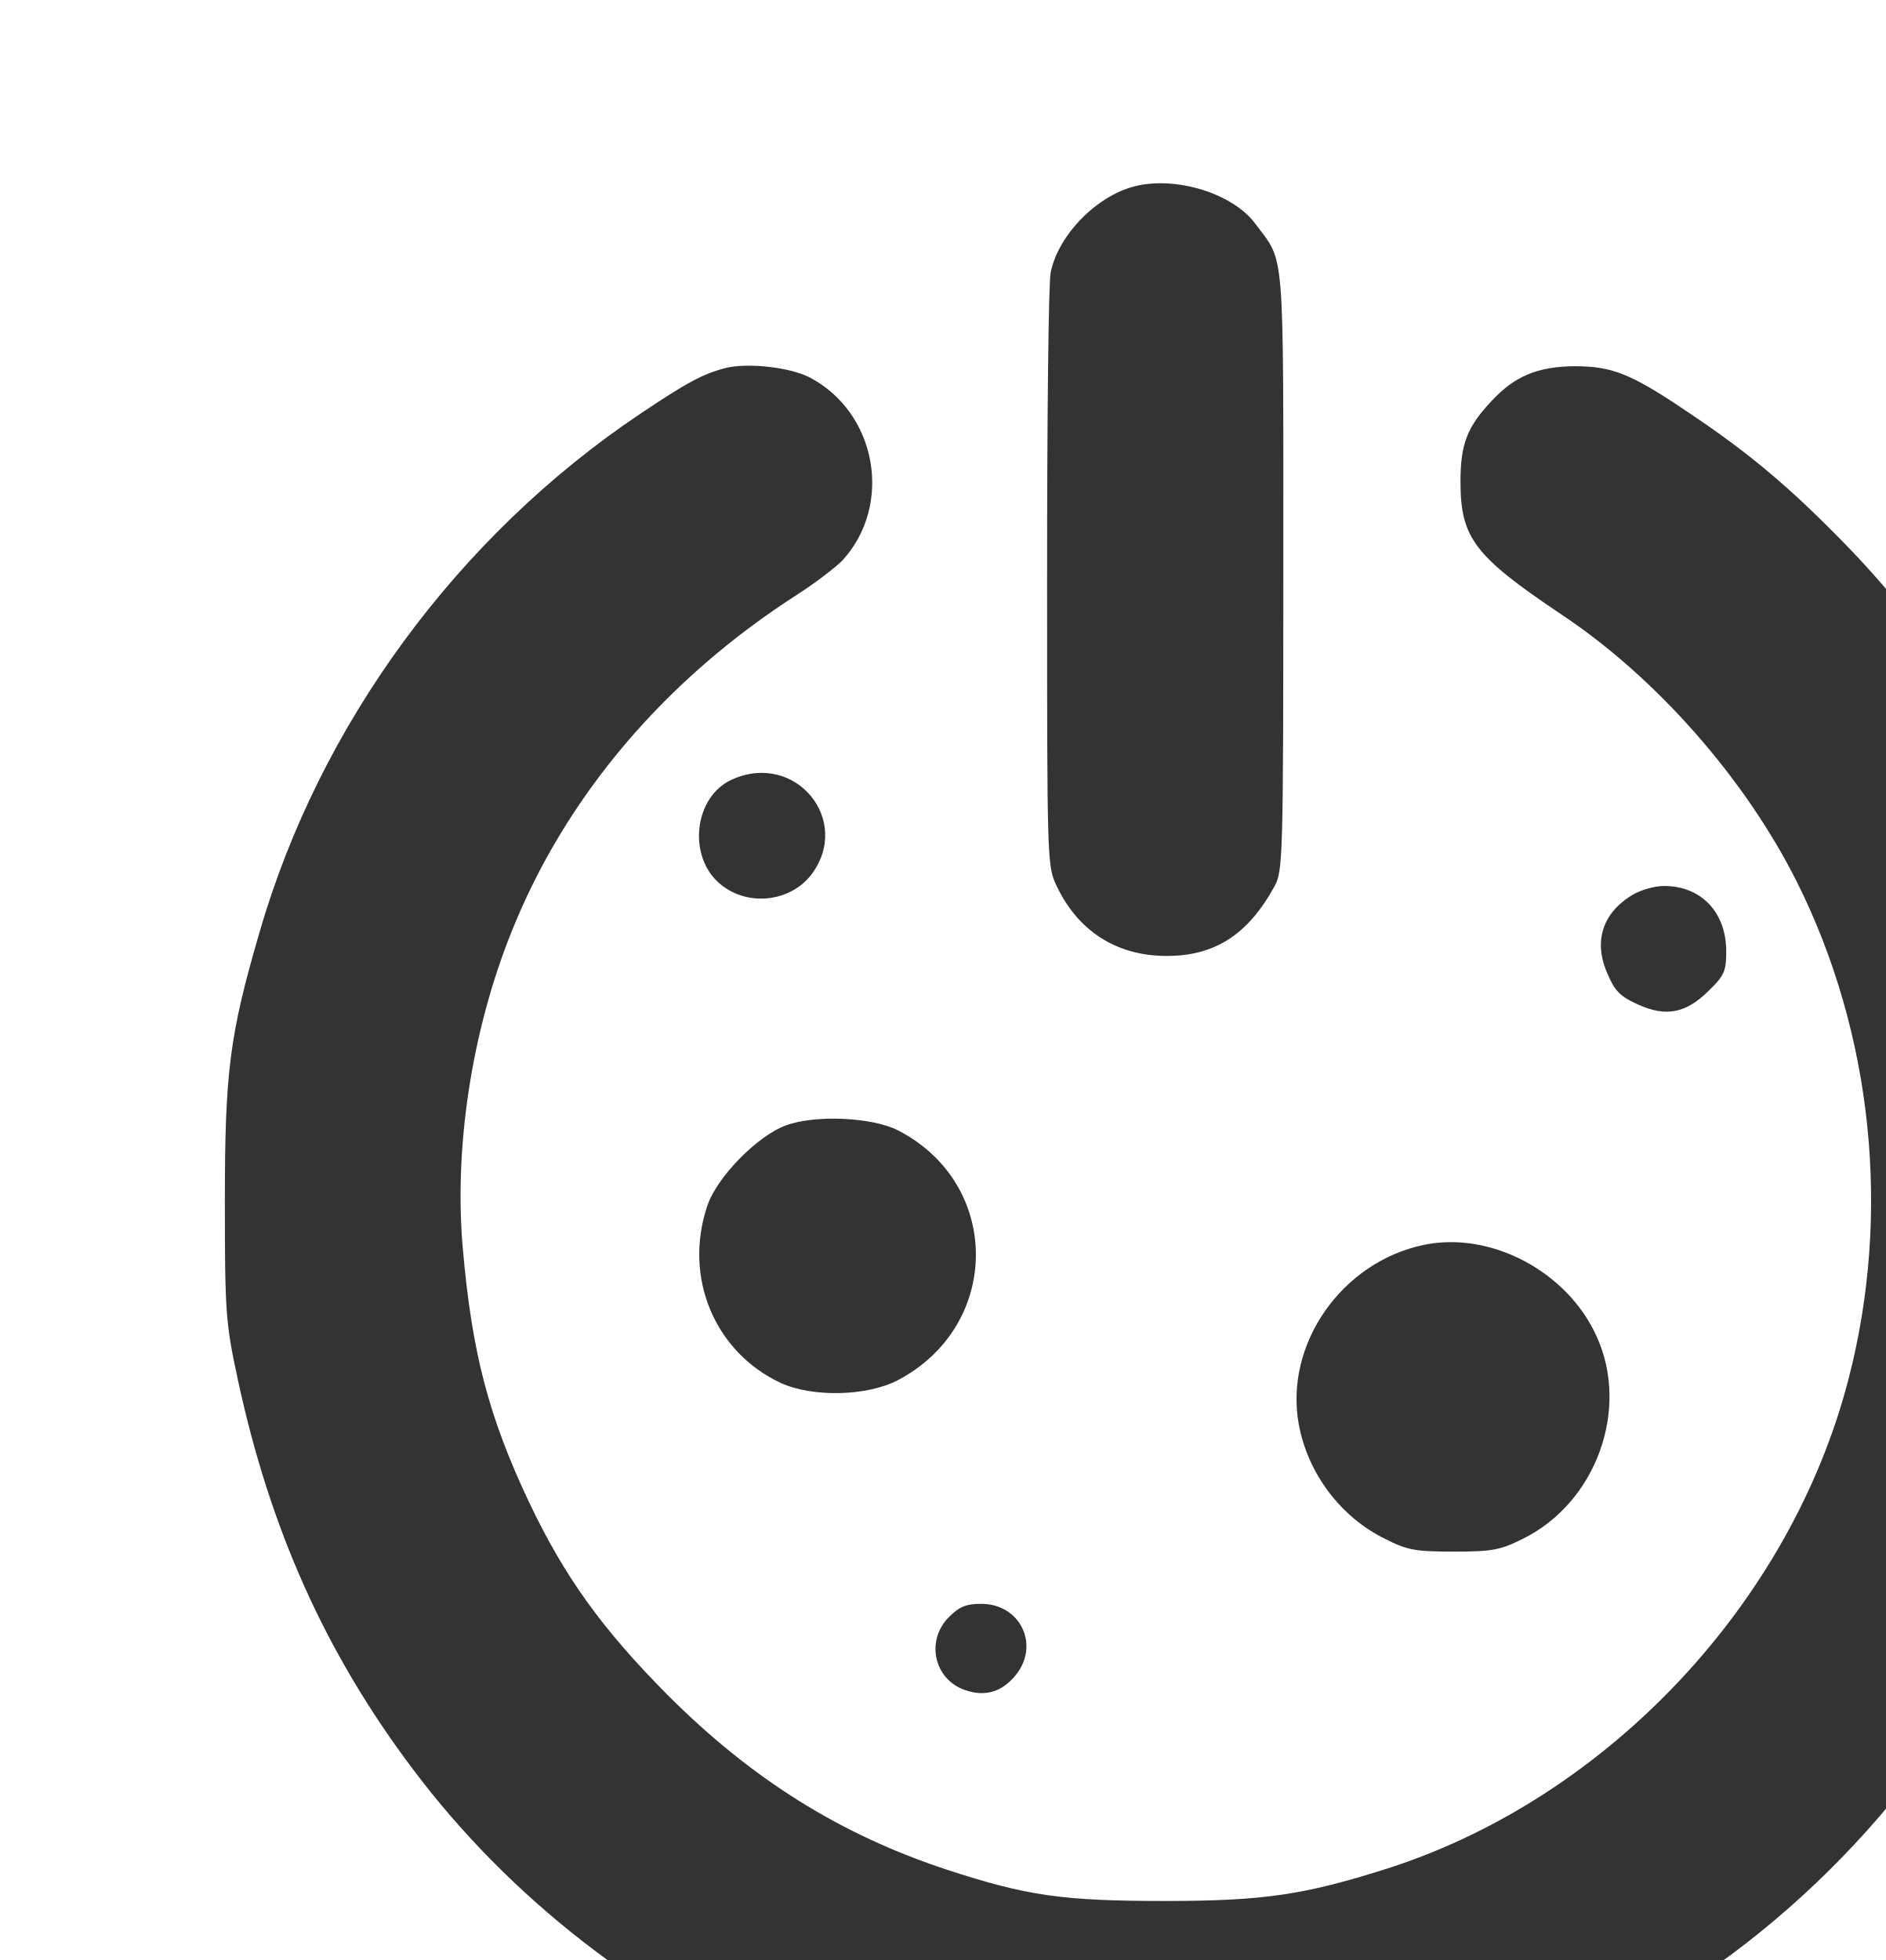
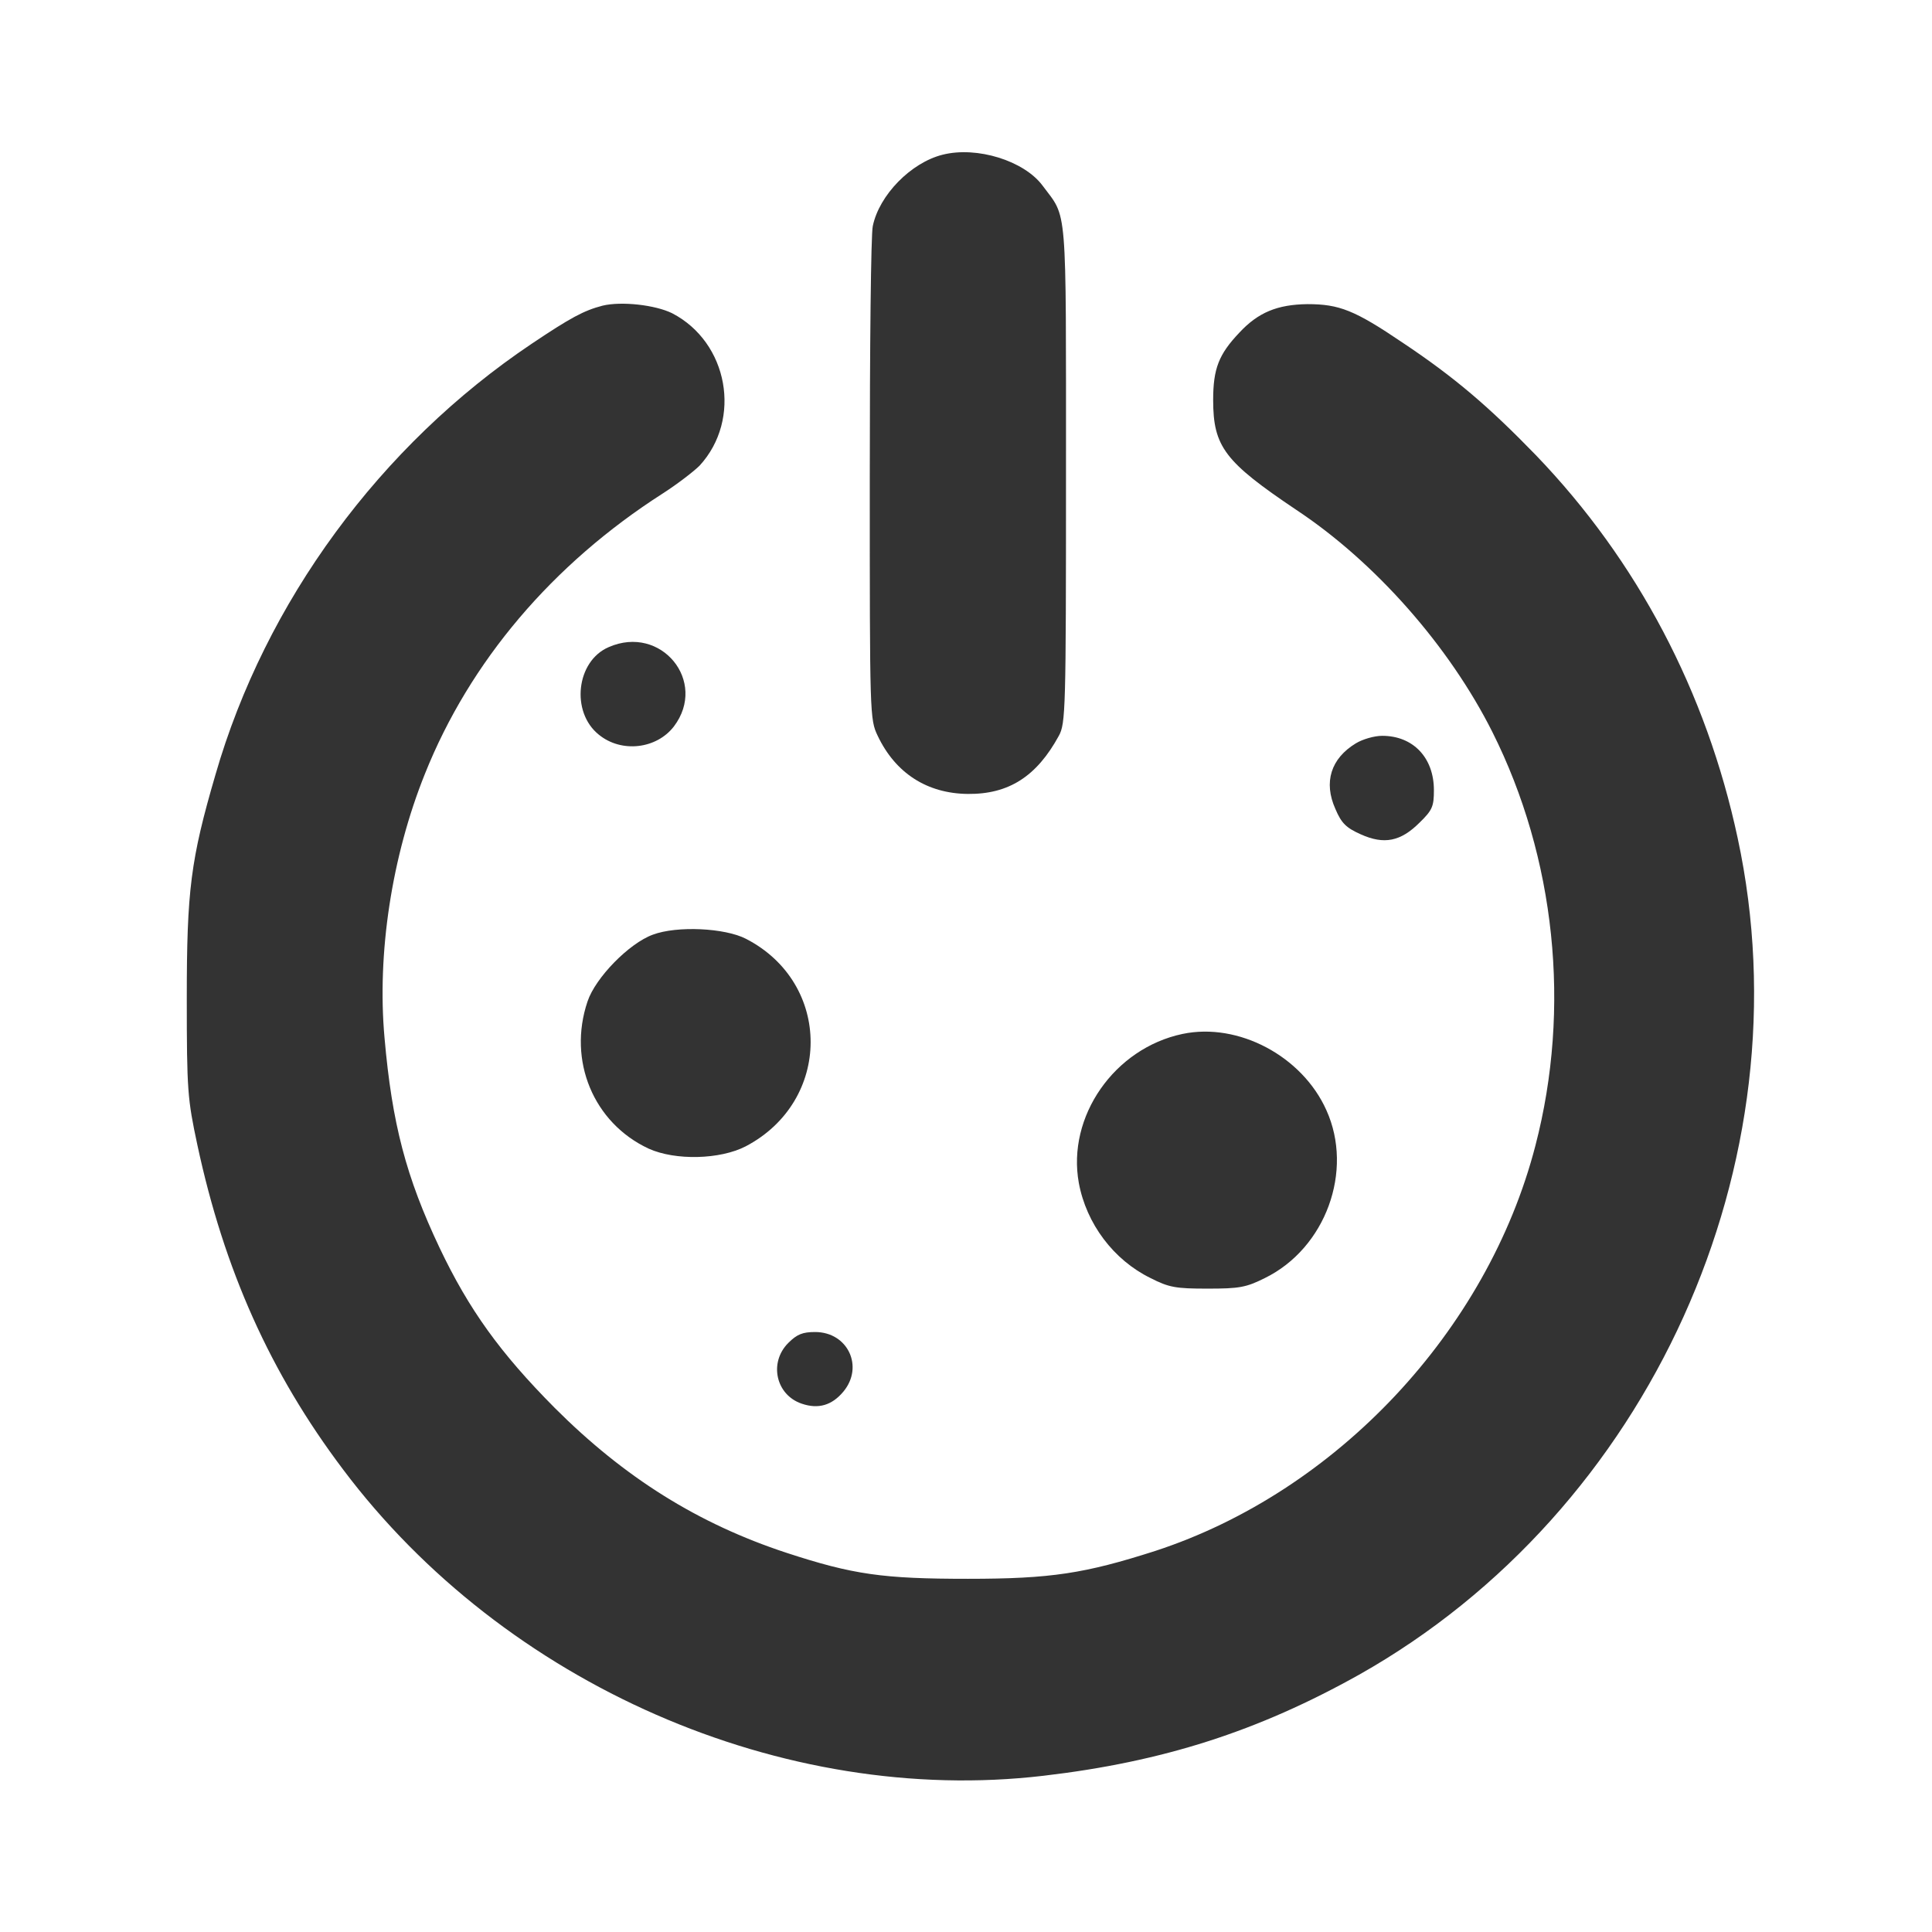
- <svg xmlns="http://www.w3.org/2000/svg" version="1.0" fill="#333">
+ <svg xmlns="http://www.w3.org/2000/svg" version="1.0" fill="#333" viewBox="0 0 512 512">
  <path d="M249.8 41c-8.4 2.1-16.8 10.7-18.5 18.9-.5 2-.8 32.2-.8 67.1 0 62.7 0 63.6 2.1 68 4.7 9.9 13.1 15.3 23.9 15.4 10.8.1 18.2-4.6 24.1-15.4 1.8-3.3 1.9-6.6 1.9-69.5 0-72.8.4-67.4-6.2-76.3-4.9-6.6-17.4-10.5-26.5-8.2z" />
  <path d="M159.7 81c-5 1.3-8.5 3.2-18.8 10.1-40.1 26.9-70.6 68.4-83.8 114.2-6.6 22.6-7.6 30.7-7.6 59.2 0 24.6.2 26.7 2.8 38.9 7.1 33.1 19.3 60.4 38.6 86 42.8 57 116.6 89.3 185.6 81.2 31.7-3.7 56.9-11.8 83.7-26.8 77-43.4 118.8-135.7 100.3-221.7-8.3-38.8-26.6-73.5-53.4-101.4-12.5-12.9-21.6-20.7-35.4-29.9-12.7-8.6-16.8-10.2-25.2-10.2-8 .1-13.1 2.2-18.1 7.6-5.4 5.7-6.9 9.5-6.9 17.8 0 12.4 3.1 16.4 22 29.1 21 13.9 40.6 36.2 52 58.9 16.7 33.3 20.9 73.1 11.4 109.6-12.7 49.1-52.7 91.7-100.7 107.4-18.7 6-27.7 7.4-49.7 7.4-22.5 0-30.4-1.1-48.1-6.9-23.4-7.7-42.9-19.9-61.4-38.4-14.4-14.5-22.7-26-30.5-42.4-8.9-18.8-12.6-32.9-14.6-55.7-2-22.3 1.9-48 10.7-69.9 11.9-29.8 33.8-55.6 63-74.3 3.9-2.5 8.3-5.9 9.8-7.4 11.3-12.3 7.6-32.7-7.3-40.4-4.5-2.2-13.4-3.2-18.4-2z" />
  <path d="M161.3 171.5c-8.6 3.7-10.1 17.2-2.6 23.2 6 4.9 15.3 3.8 19.9-2.2 9-11.9-3.4-27.1-17.3-21zM359.3 197c-6.6 4-8.6 10.3-5.4 17.4 1.6 3.8 2.9 5 6.7 6.7 6.2 2.8 10.6 1.9 15.6-3.1 3.4-3.3 3.8-4.3 3.8-8.6 0-8.6-5.5-14.4-13.7-14.4-2.1 0-5.2.9-7 2zM173 247.7c-6.3 2.3-15.2 11.4-17.3 17.7-5.3 15.7 1.6 32.2 16.2 39 7.1 3.2 18.9 2.9 25.7-.6 22.9-12 23-43.2.1-55-5.6-2.9-18.3-3.5-24.7-1.1zM313.4 274c-18.1 3.8-30.7 21.9-27.5 39.5 2 10.8 9.2 20.4 19 25.2 4.9 2.5 6.7 2.8 15.1 2.8 8.4 0 10.2-.3 15.2-2.8 16.1-7.9 23.6-28.4 16.3-44.5-6.4-14.3-23.3-23.3-38.1-20.2zM208.9 355.9c-5.2 5.2-3.3 13.8 3.6 16.1 4.4 1.5 8 .4 11-3.2 5.5-6.6 1.2-15.8-7.5-15.8-3.3 0-4.8.6-7.1 2.9z" />
</svg>
